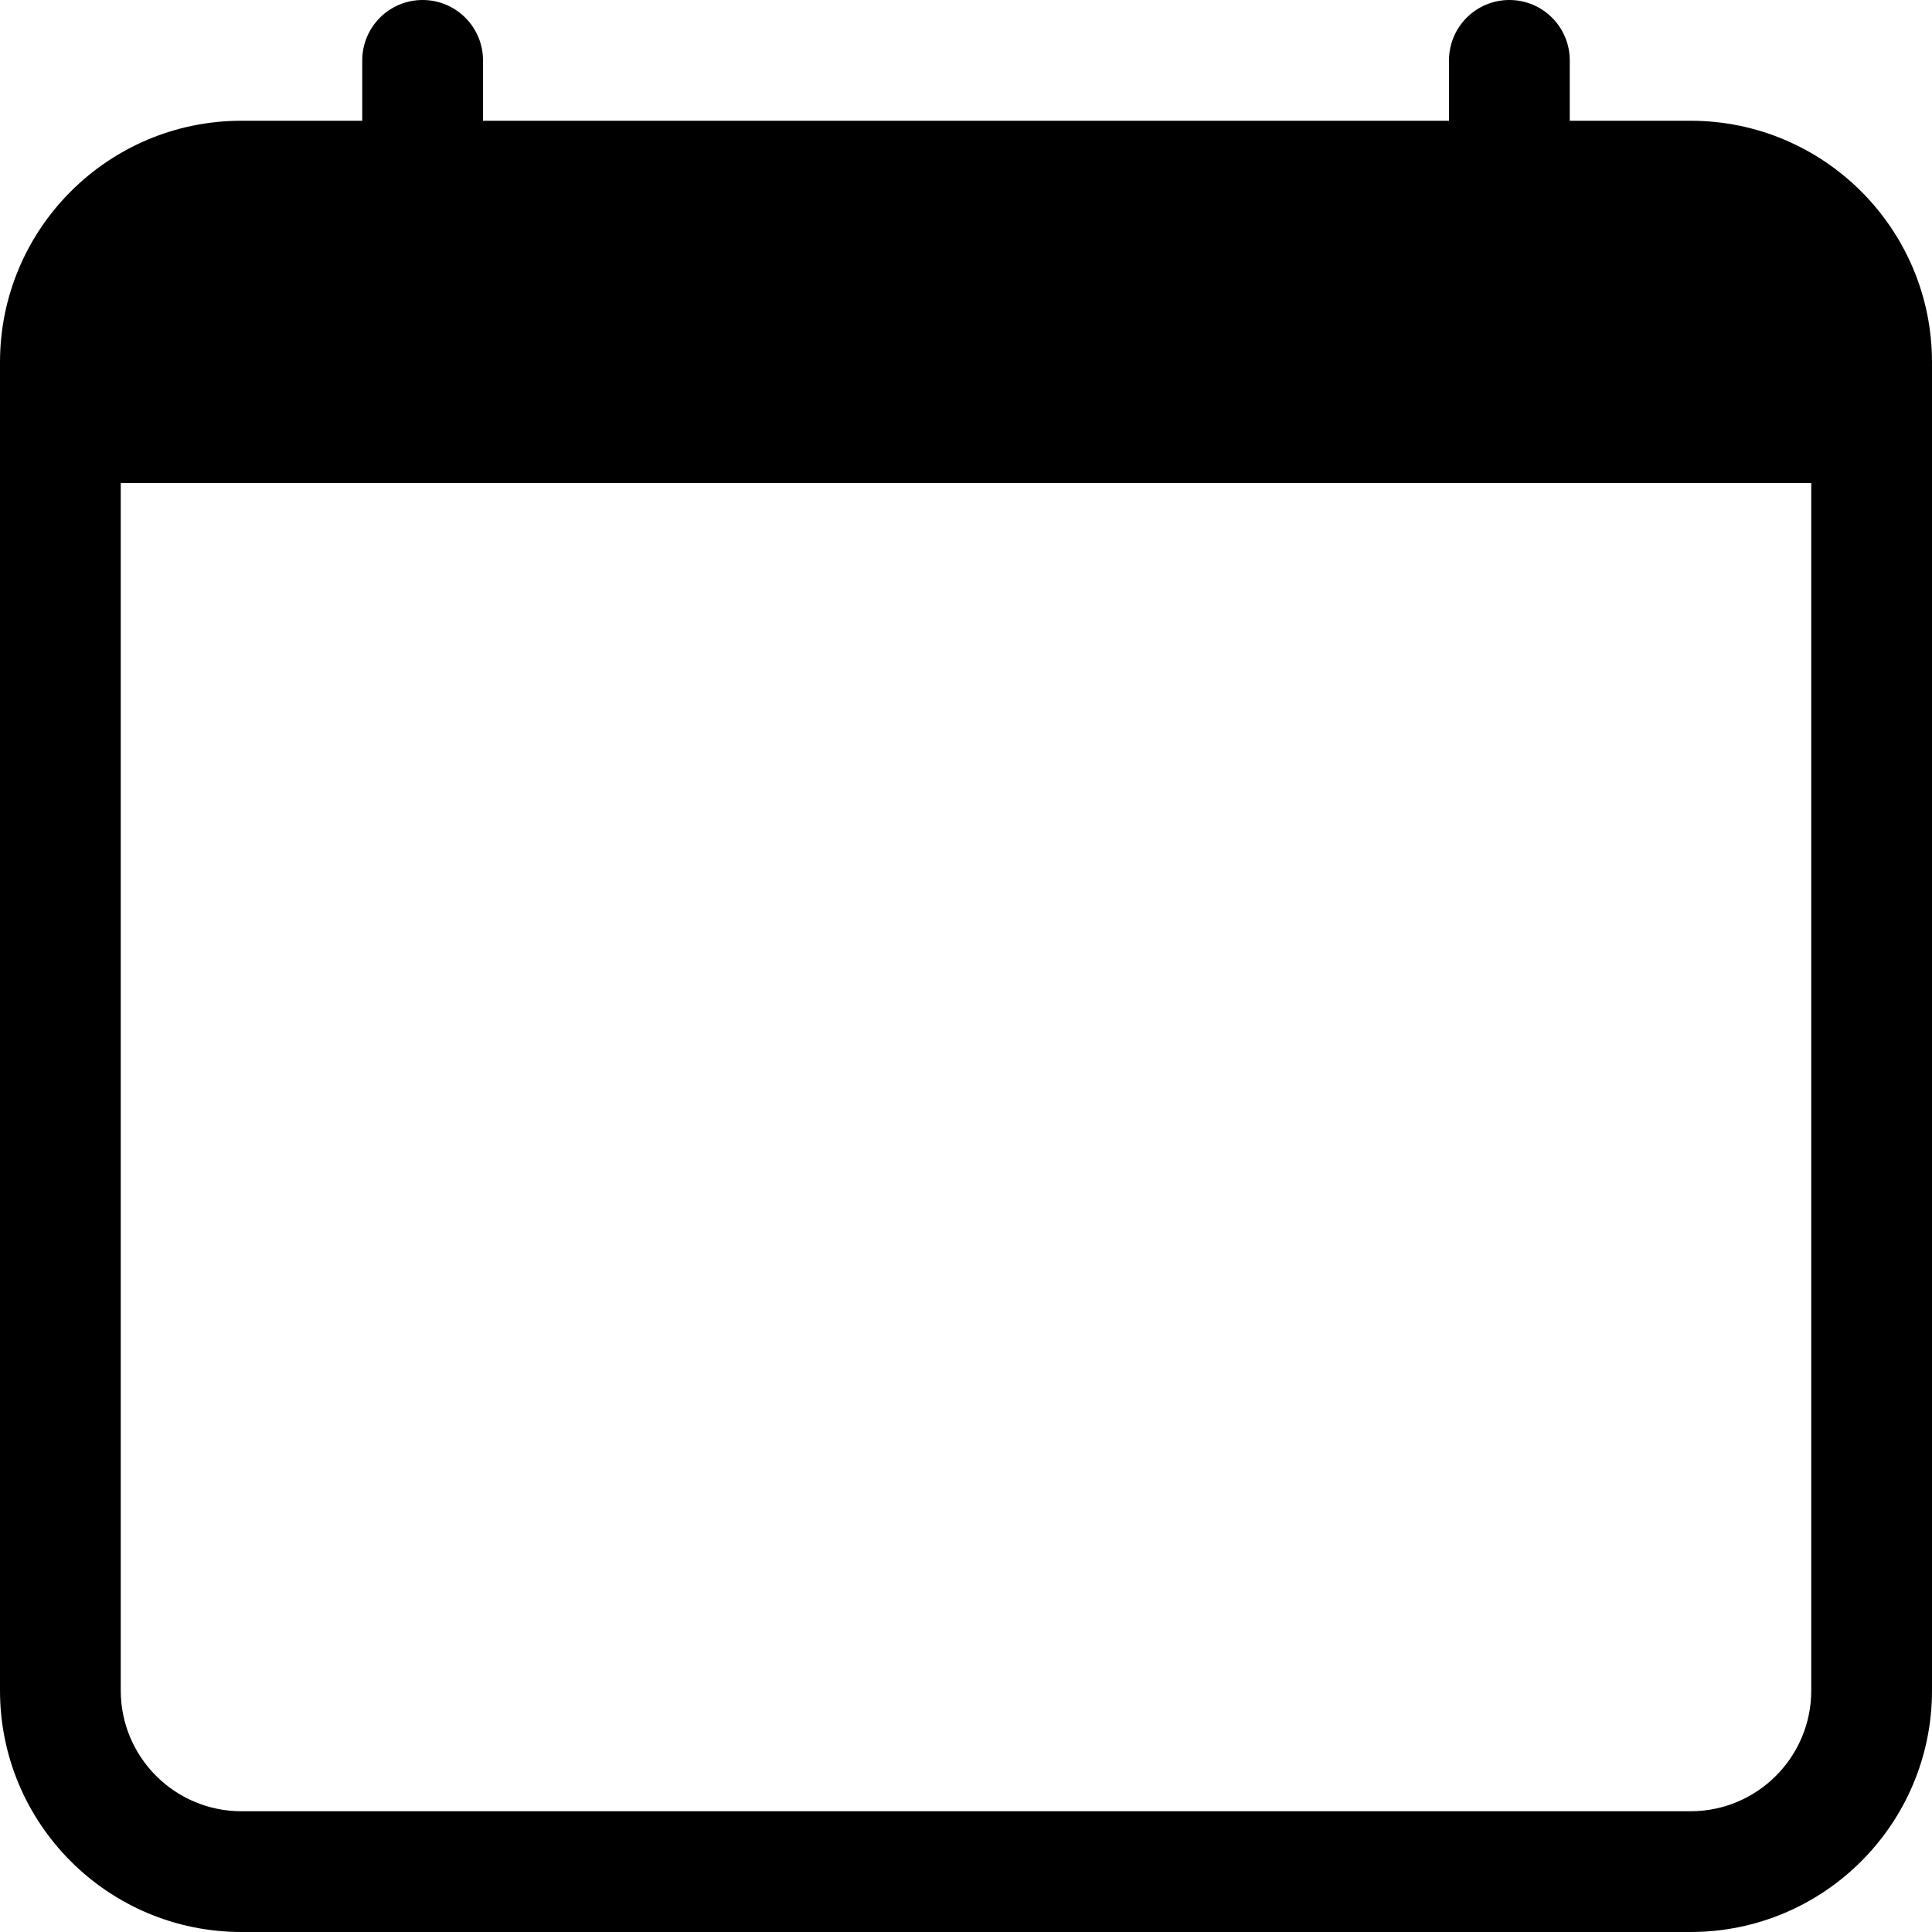
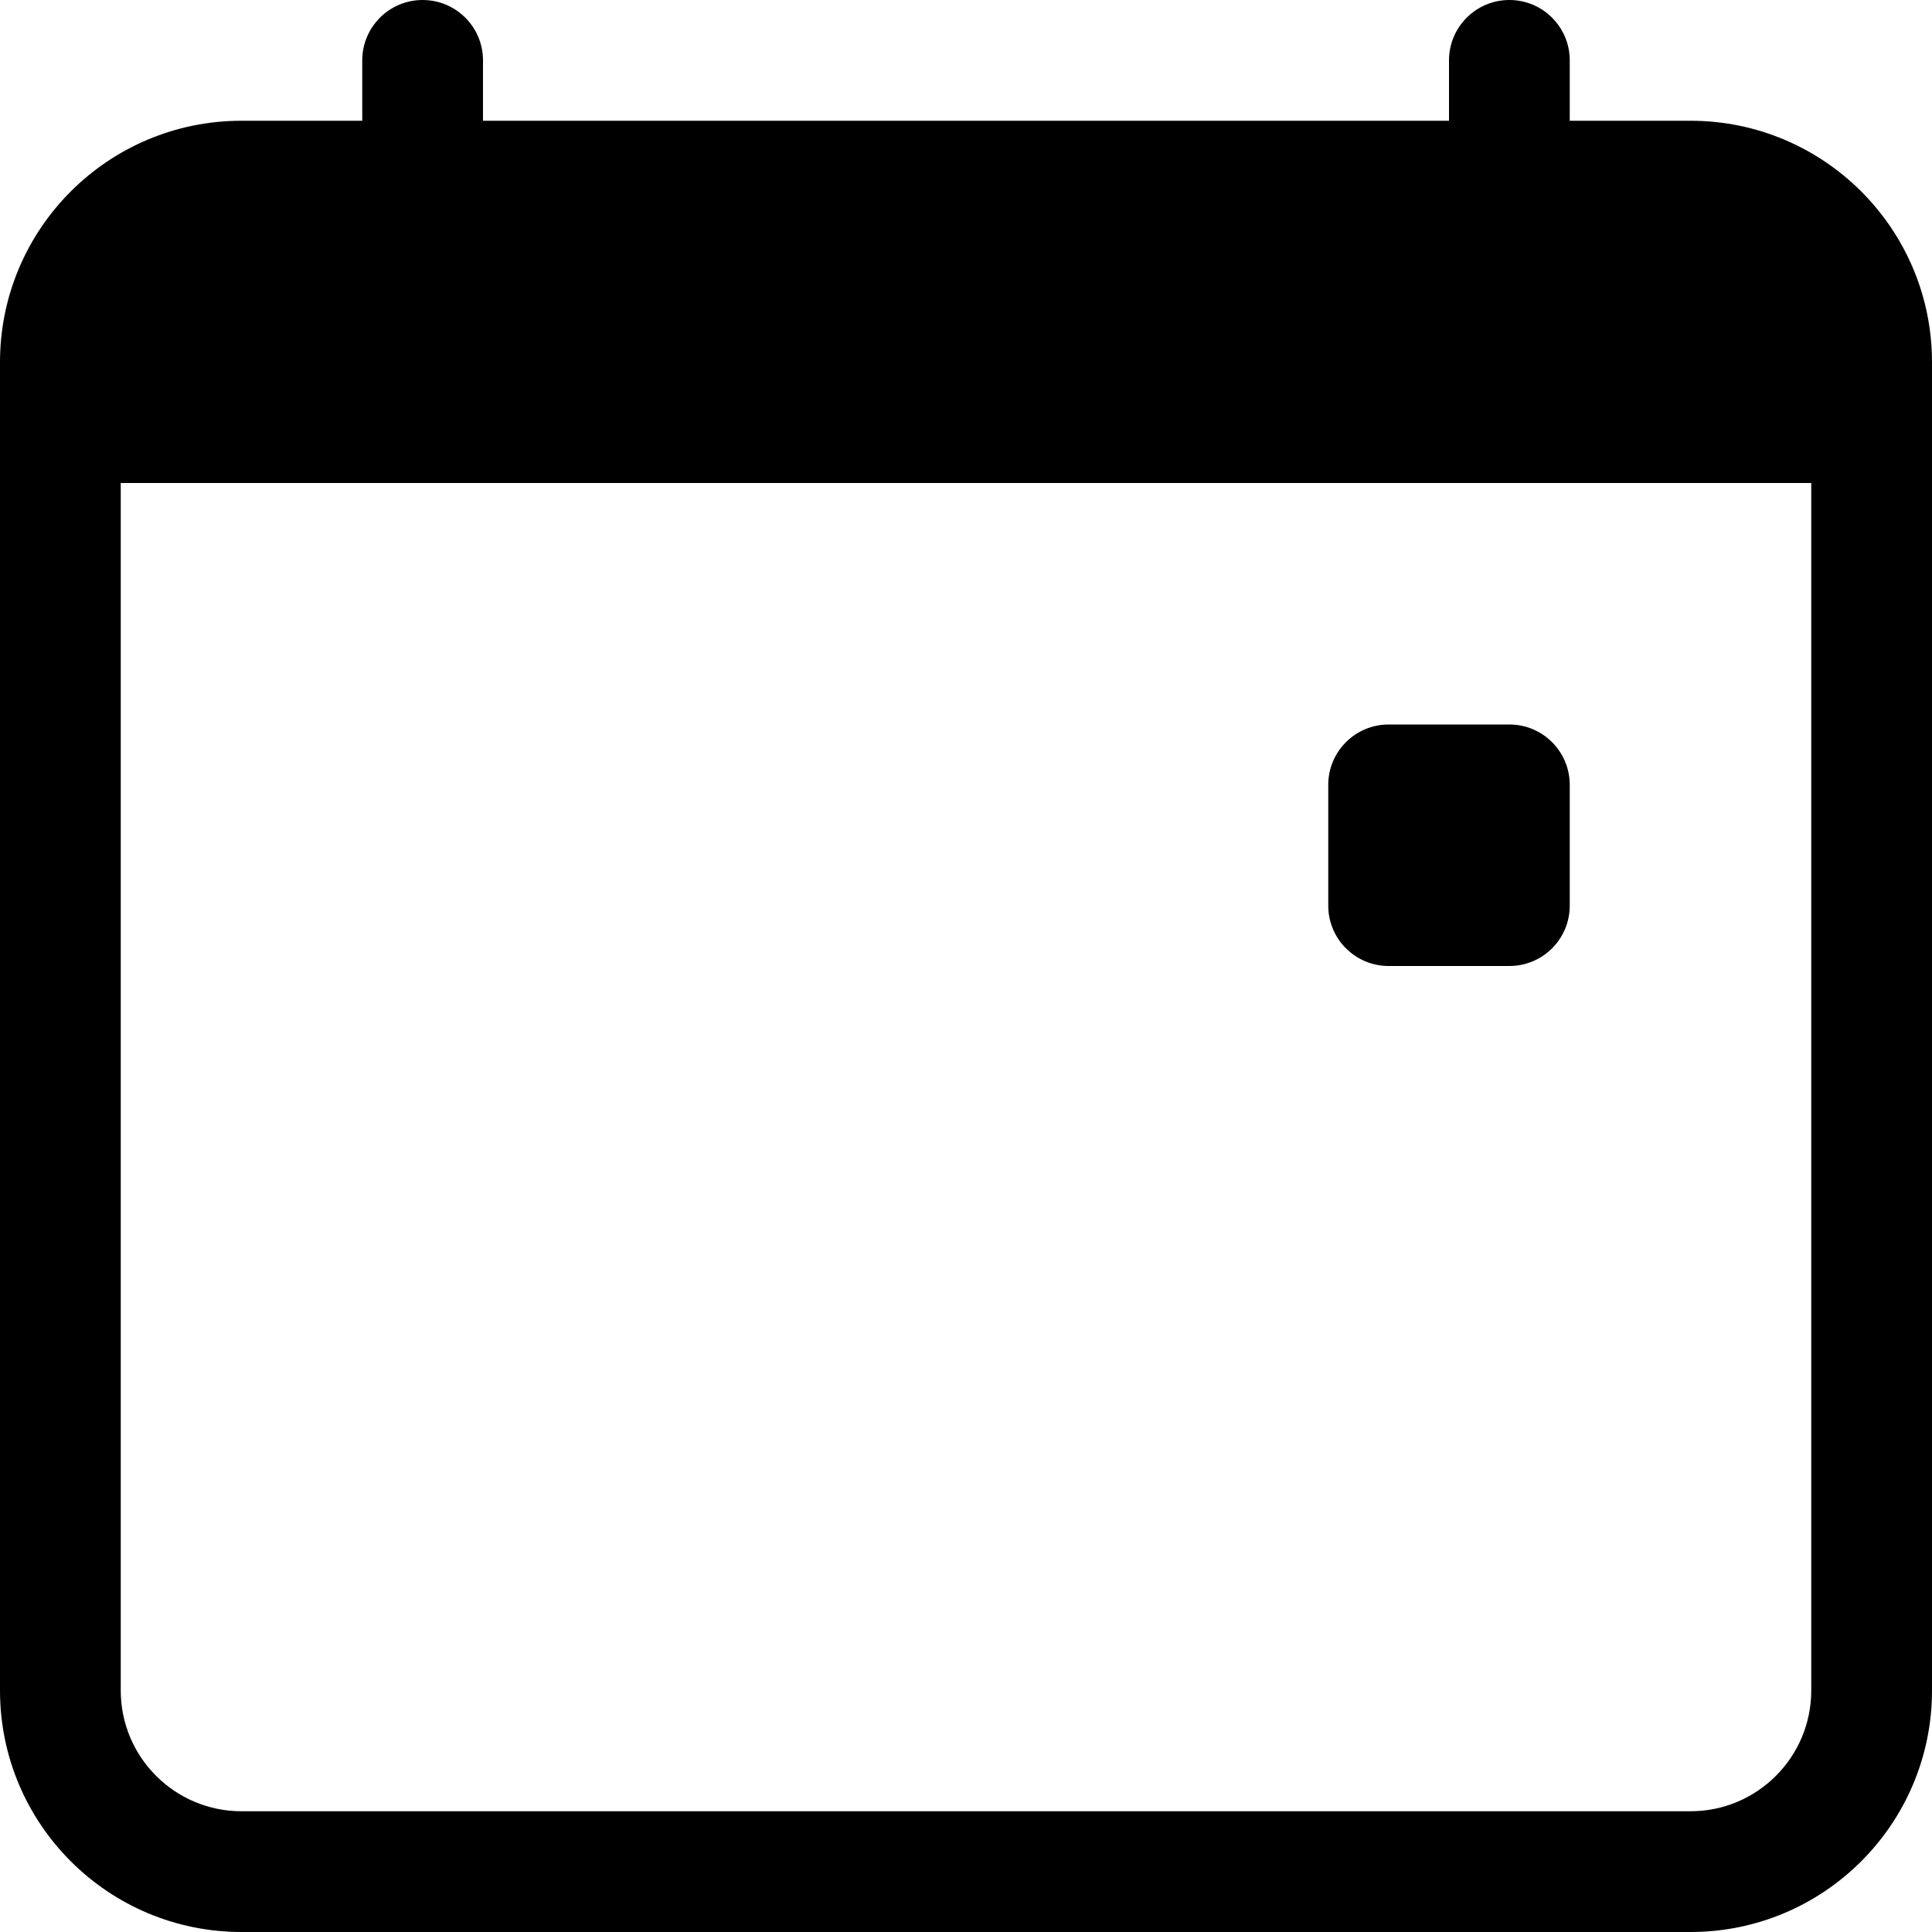
- <svg xmlns="http://www.w3.org/2000/svg" width="16" height="16" fill="currentColor" class="bi bi-calendar" viewBox="0 0 16 16">
+ <svg xmlns="http://www.w3.org/2000/svg" width="16" height="16" fill="currentColor" class="bi bi-calendar-event" viewBox="0 0 16 16">
+   <path d="M11 6.5a.5.5 0 0 1 .5-.5h1a.5.5 0 0 1 .5.5v1a.5.5 0 0 1-.5.5h-1a.5.5 0 0 1-.5-.5v-1z" />
  <path d="M3.5 0a.5.5 0 0 1 .5.5V1h8V.5a.5.5 0 0 1 1 0V1h1a2 2 0 0 1 2 2v11a2 2 0 0 1-2 2H2a2 2 0 0 1-2-2V3a2 2 0 0 1 2-2h1V.5a.5.5 0 0 1 .5-.5zM1 4v10a1 1 0 0 0 1 1h12a1 1 0 0 0 1-1V4H1z" />
</svg>
